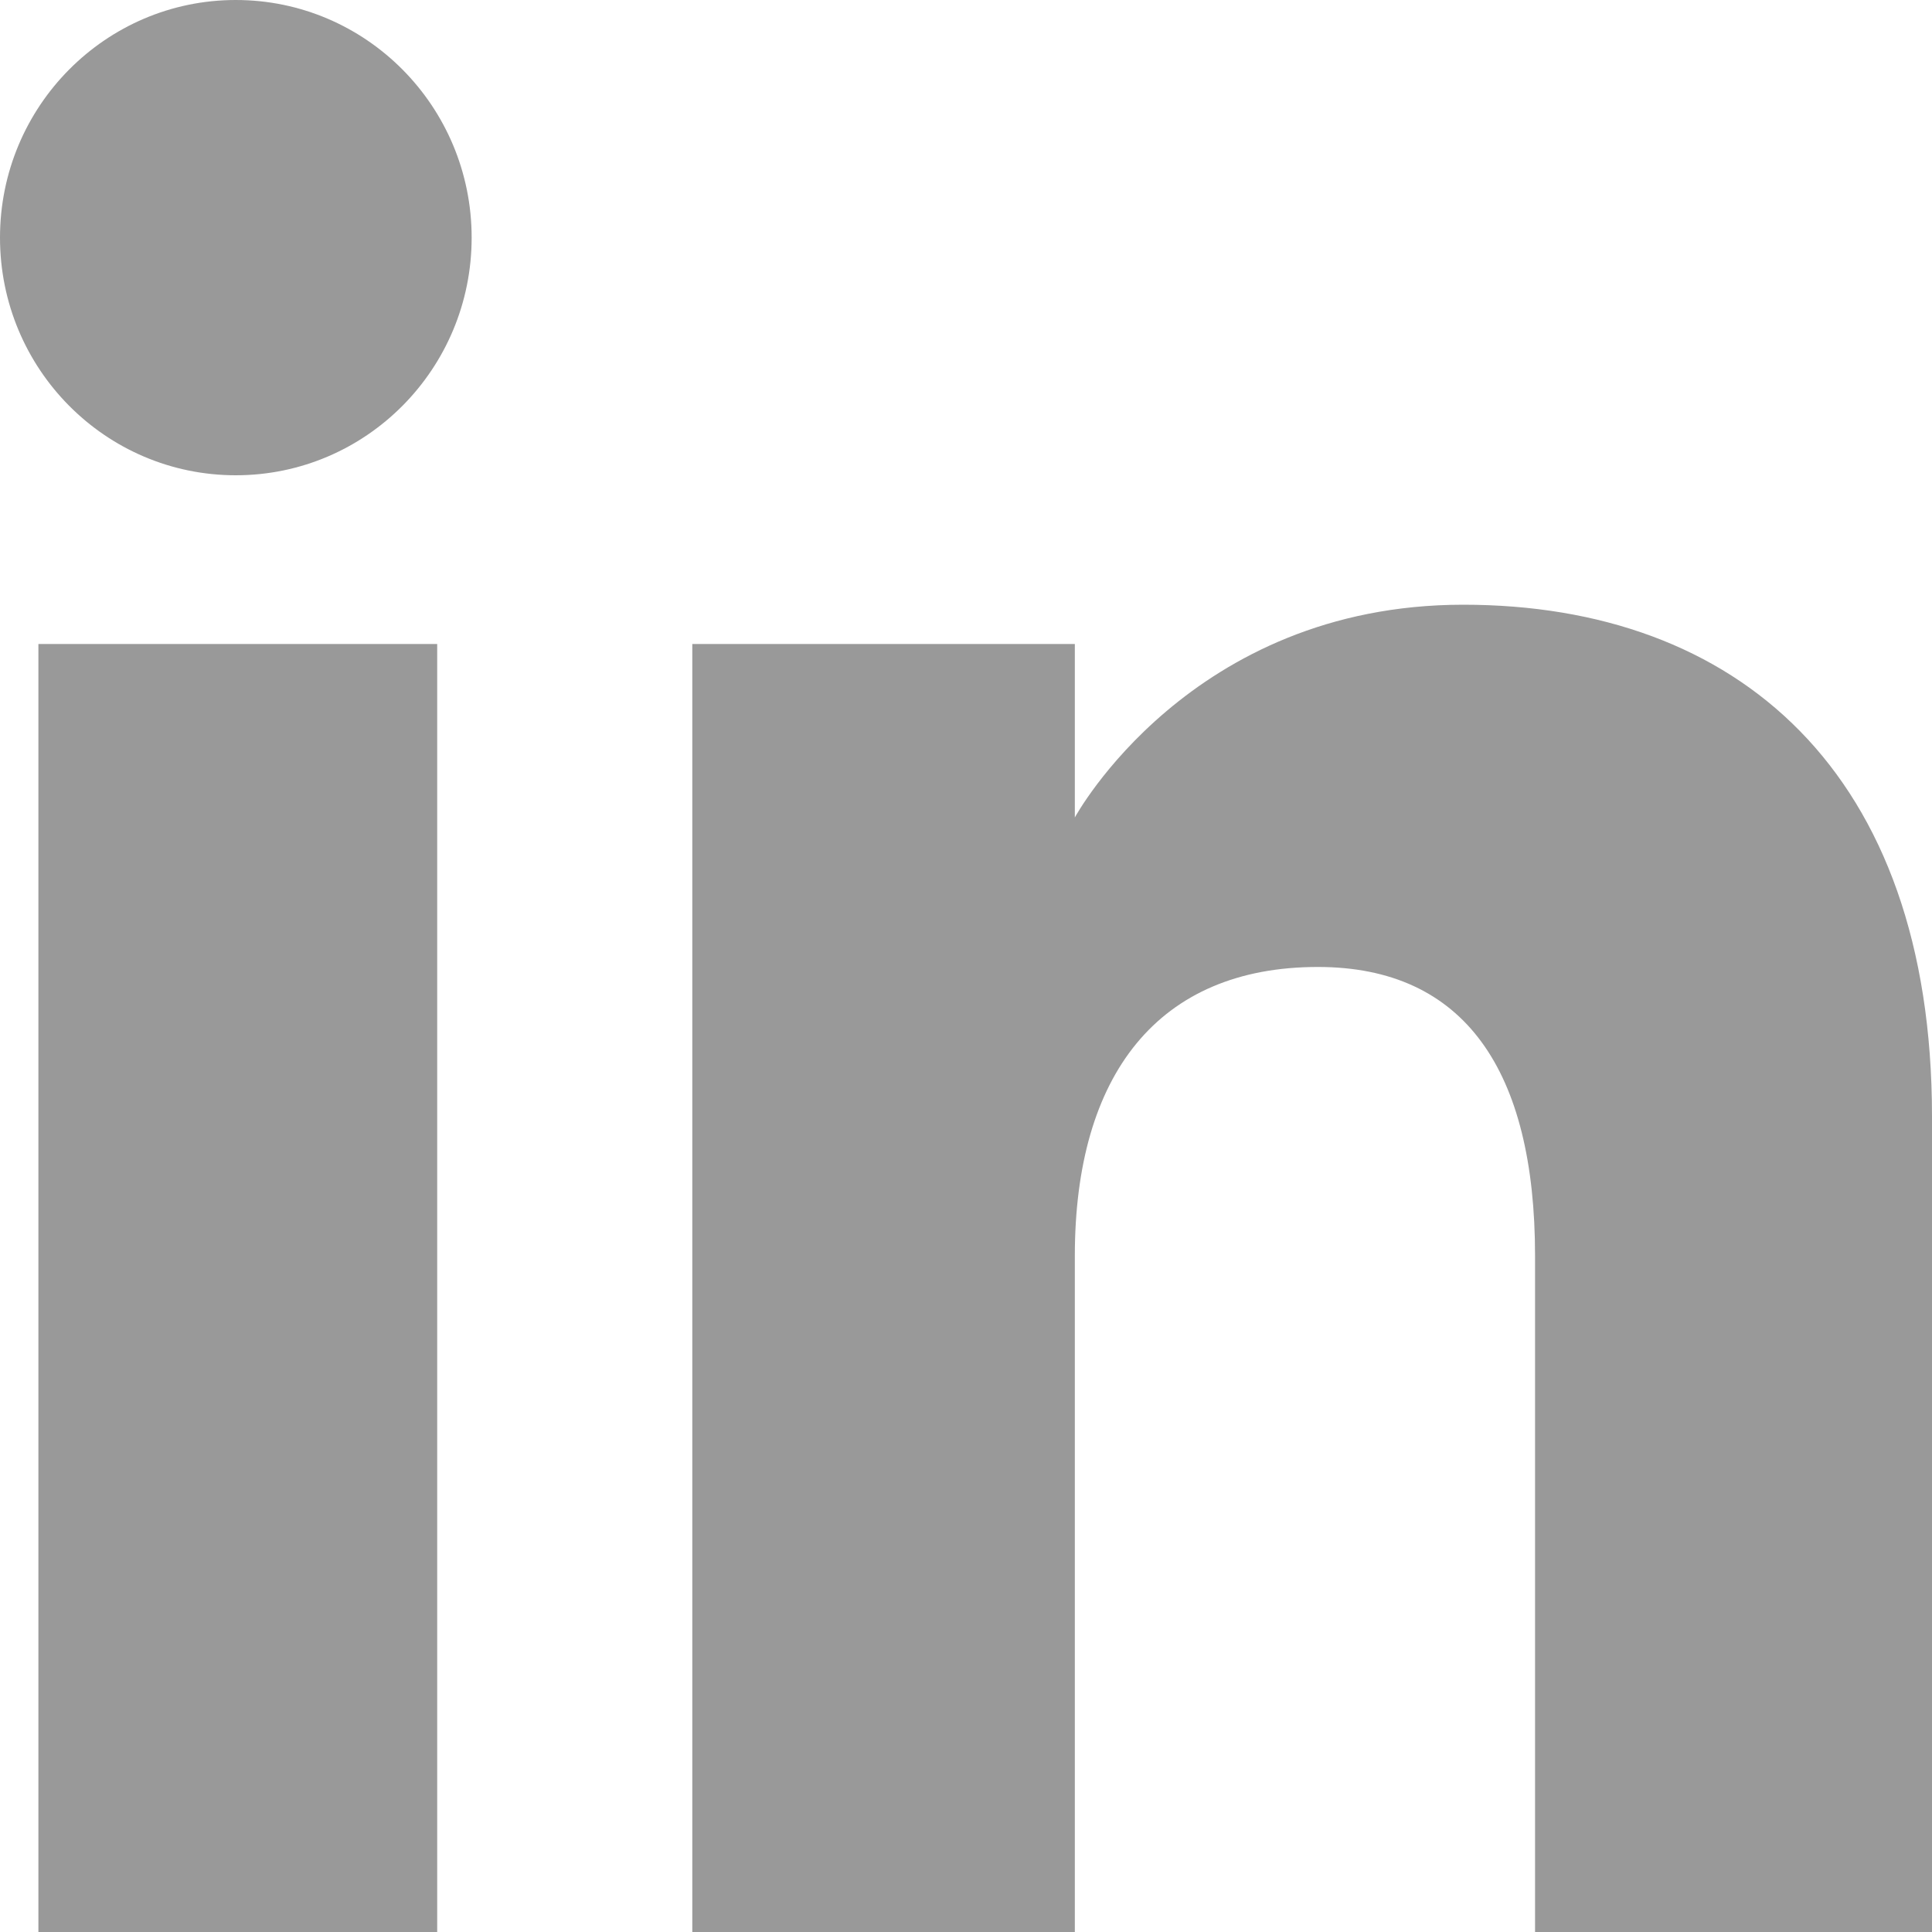
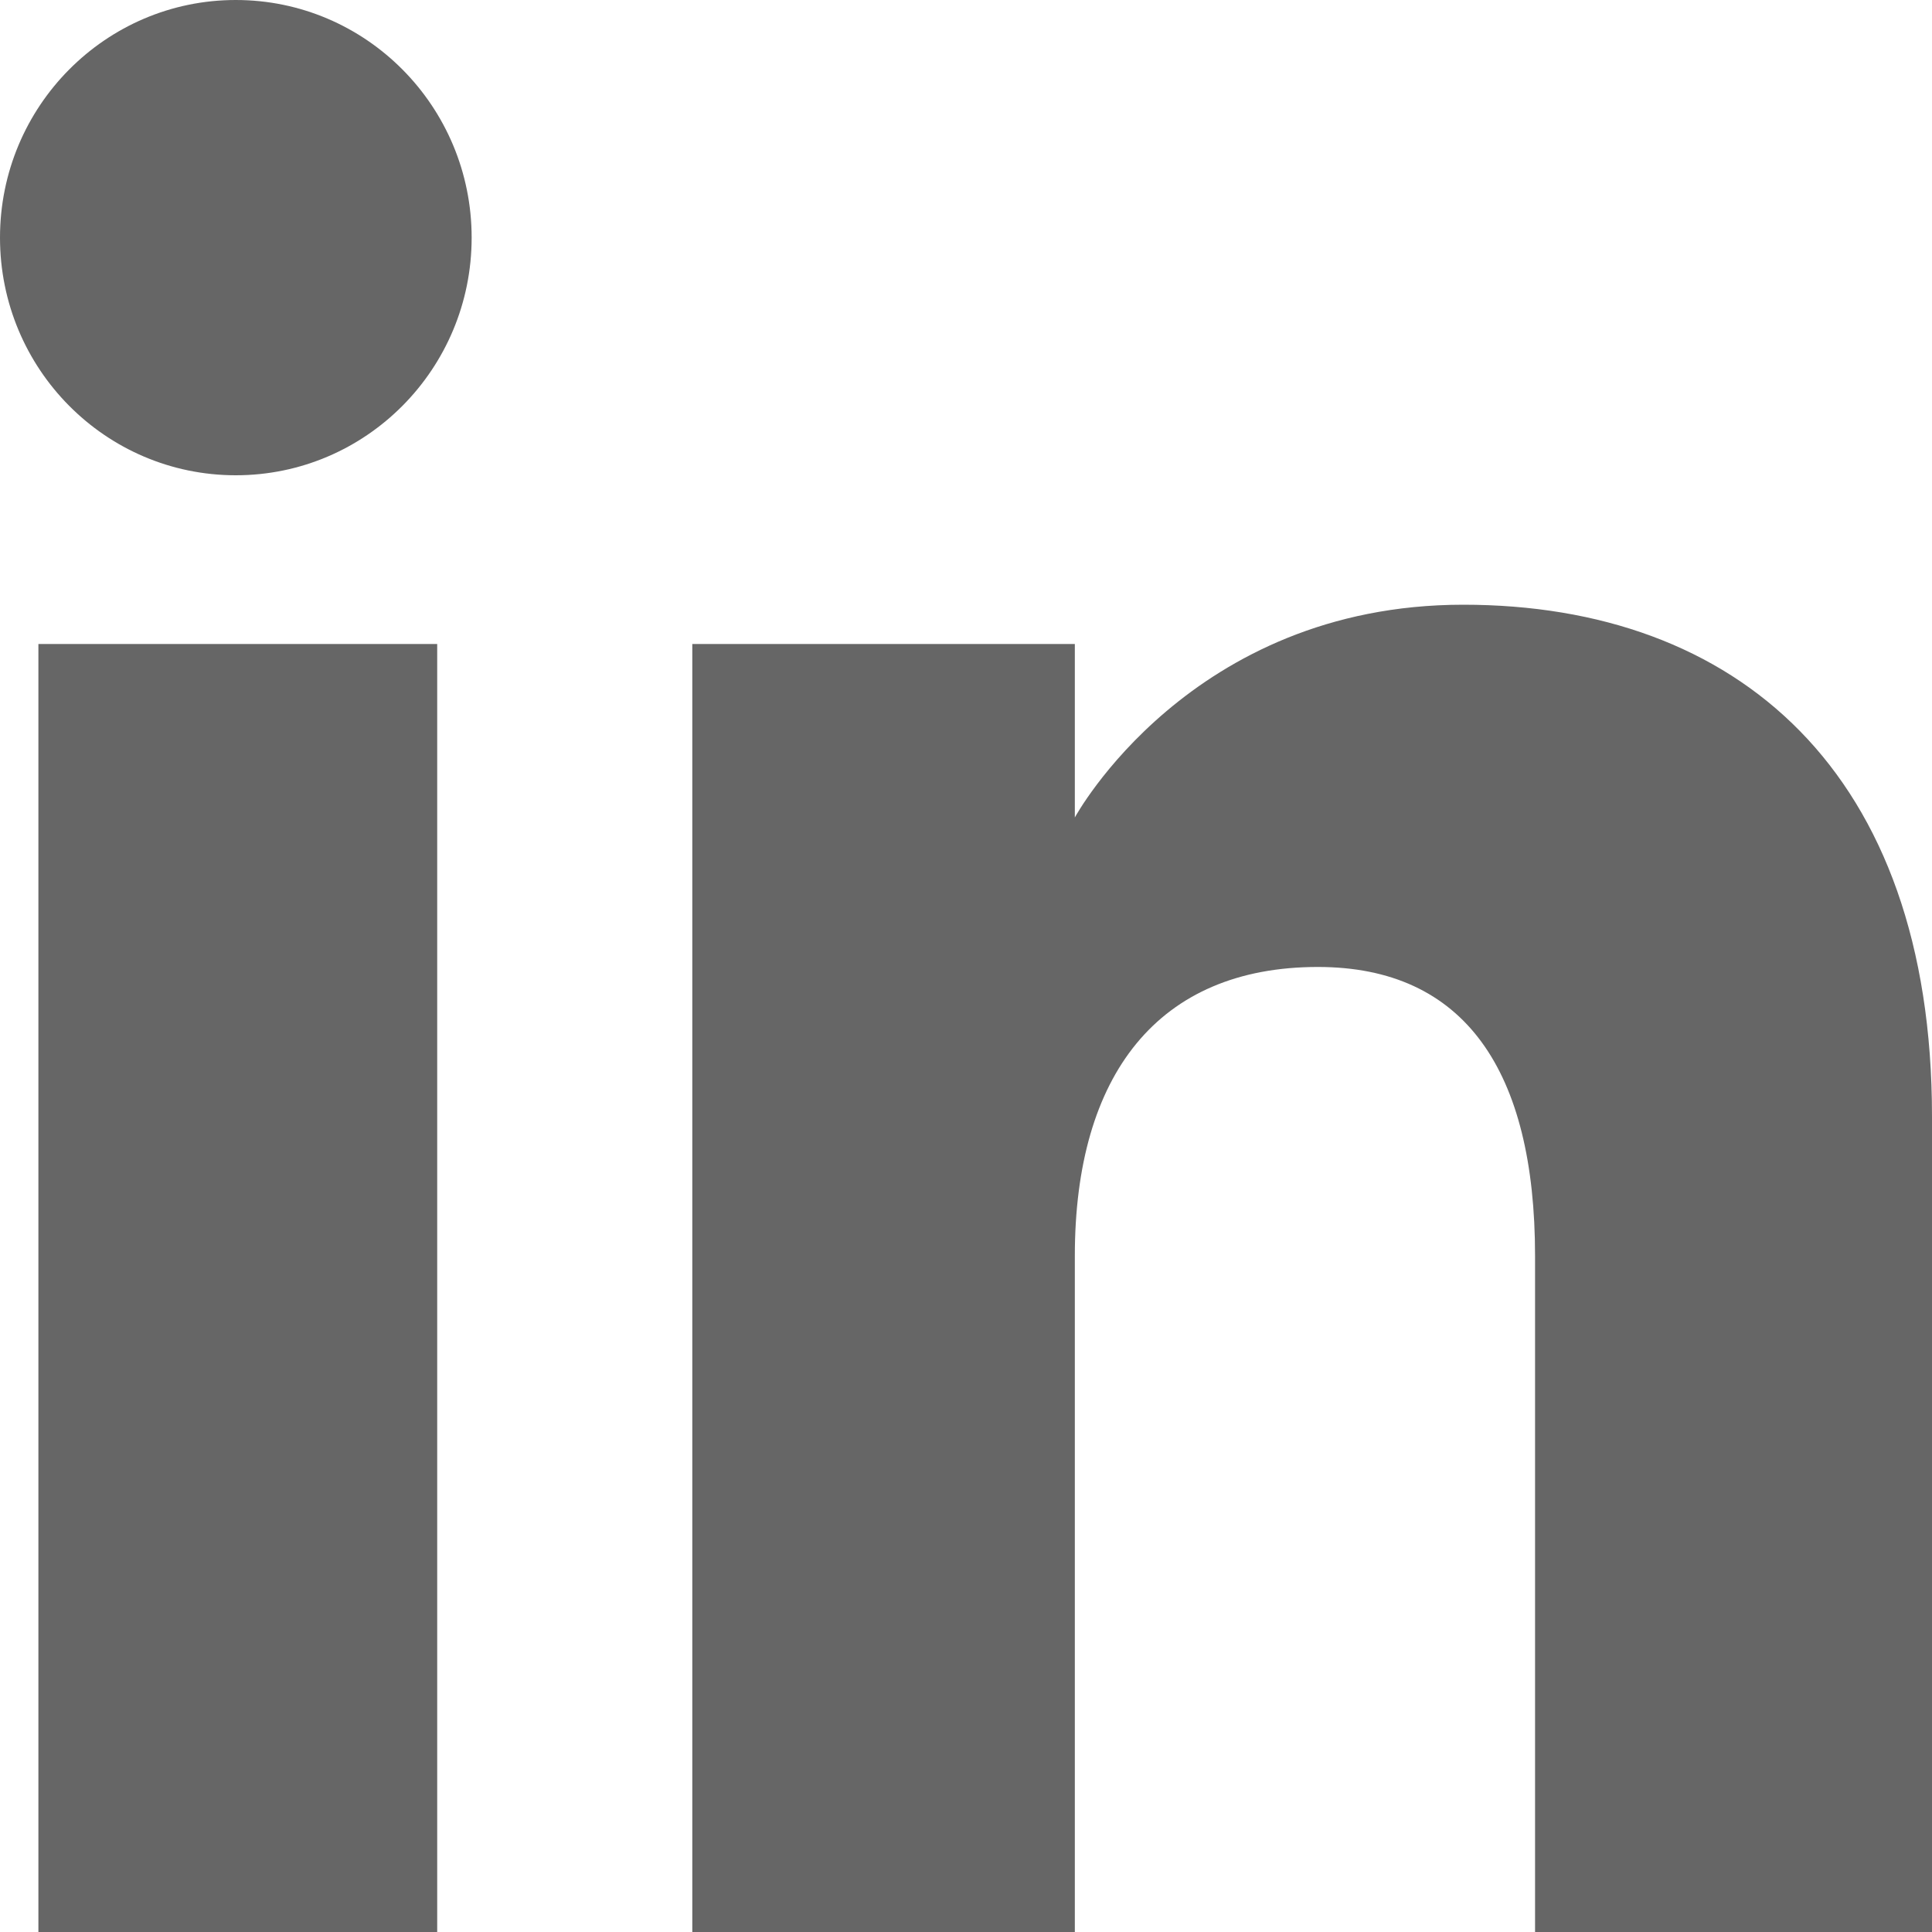
<svg xmlns="http://www.w3.org/2000/svg" width="24" height="24" viewBox="0 0 24 24">
-   <path style="fill: #000" fill-opacity="0.4" fill-rule="evenodd" clip-rule="evenodd" d="M5.859 2.952C5.859 4.583 4.548 5.904 2.929 5.904C1.311 5.904 0 4.583 0 2.952C0 1.322 1.312 0 2.929 0C4.547 0 5.859 1.322 5.859 2.952ZM0.477 24H5.431V8H0.477V24ZM13.352 8H8.6V24H13.352V15.601C13.352 13.351 14.387 12.012 16.371 12.012C18.193 12.012 19.069 13.298 19.069 15.601V24H24V13.869C24 9.583 21.571 7.512 18.177 7.512C14.781 7.512 13.352 10.155 13.352 10.155V8Z" />
+   <path style="fill: #000" fill-opacity="0.6" fill-rule="evenodd" clip-rule="evenodd" d="M5.859 2.952C5.859 4.583 4.548 5.904 2.929 5.904C1.311 5.904 0 4.583 0 2.952C0 1.322 1.312 0 2.929 0C4.547 0 5.859 1.322 5.859 2.952ZM0.477 24H5.431V8H0.477V24ZM13.352 8H8.6V24H13.352V15.601C13.352 13.351 14.387 12.012 16.371 12.012C18.193 12.012 19.069 13.298 19.069 15.601V24H24V13.869C24 9.583 21.571 7.512 18.177 7.512C14.781 7.512 13.352 10.155 13.352 10.155V8Z" />
</svg>
